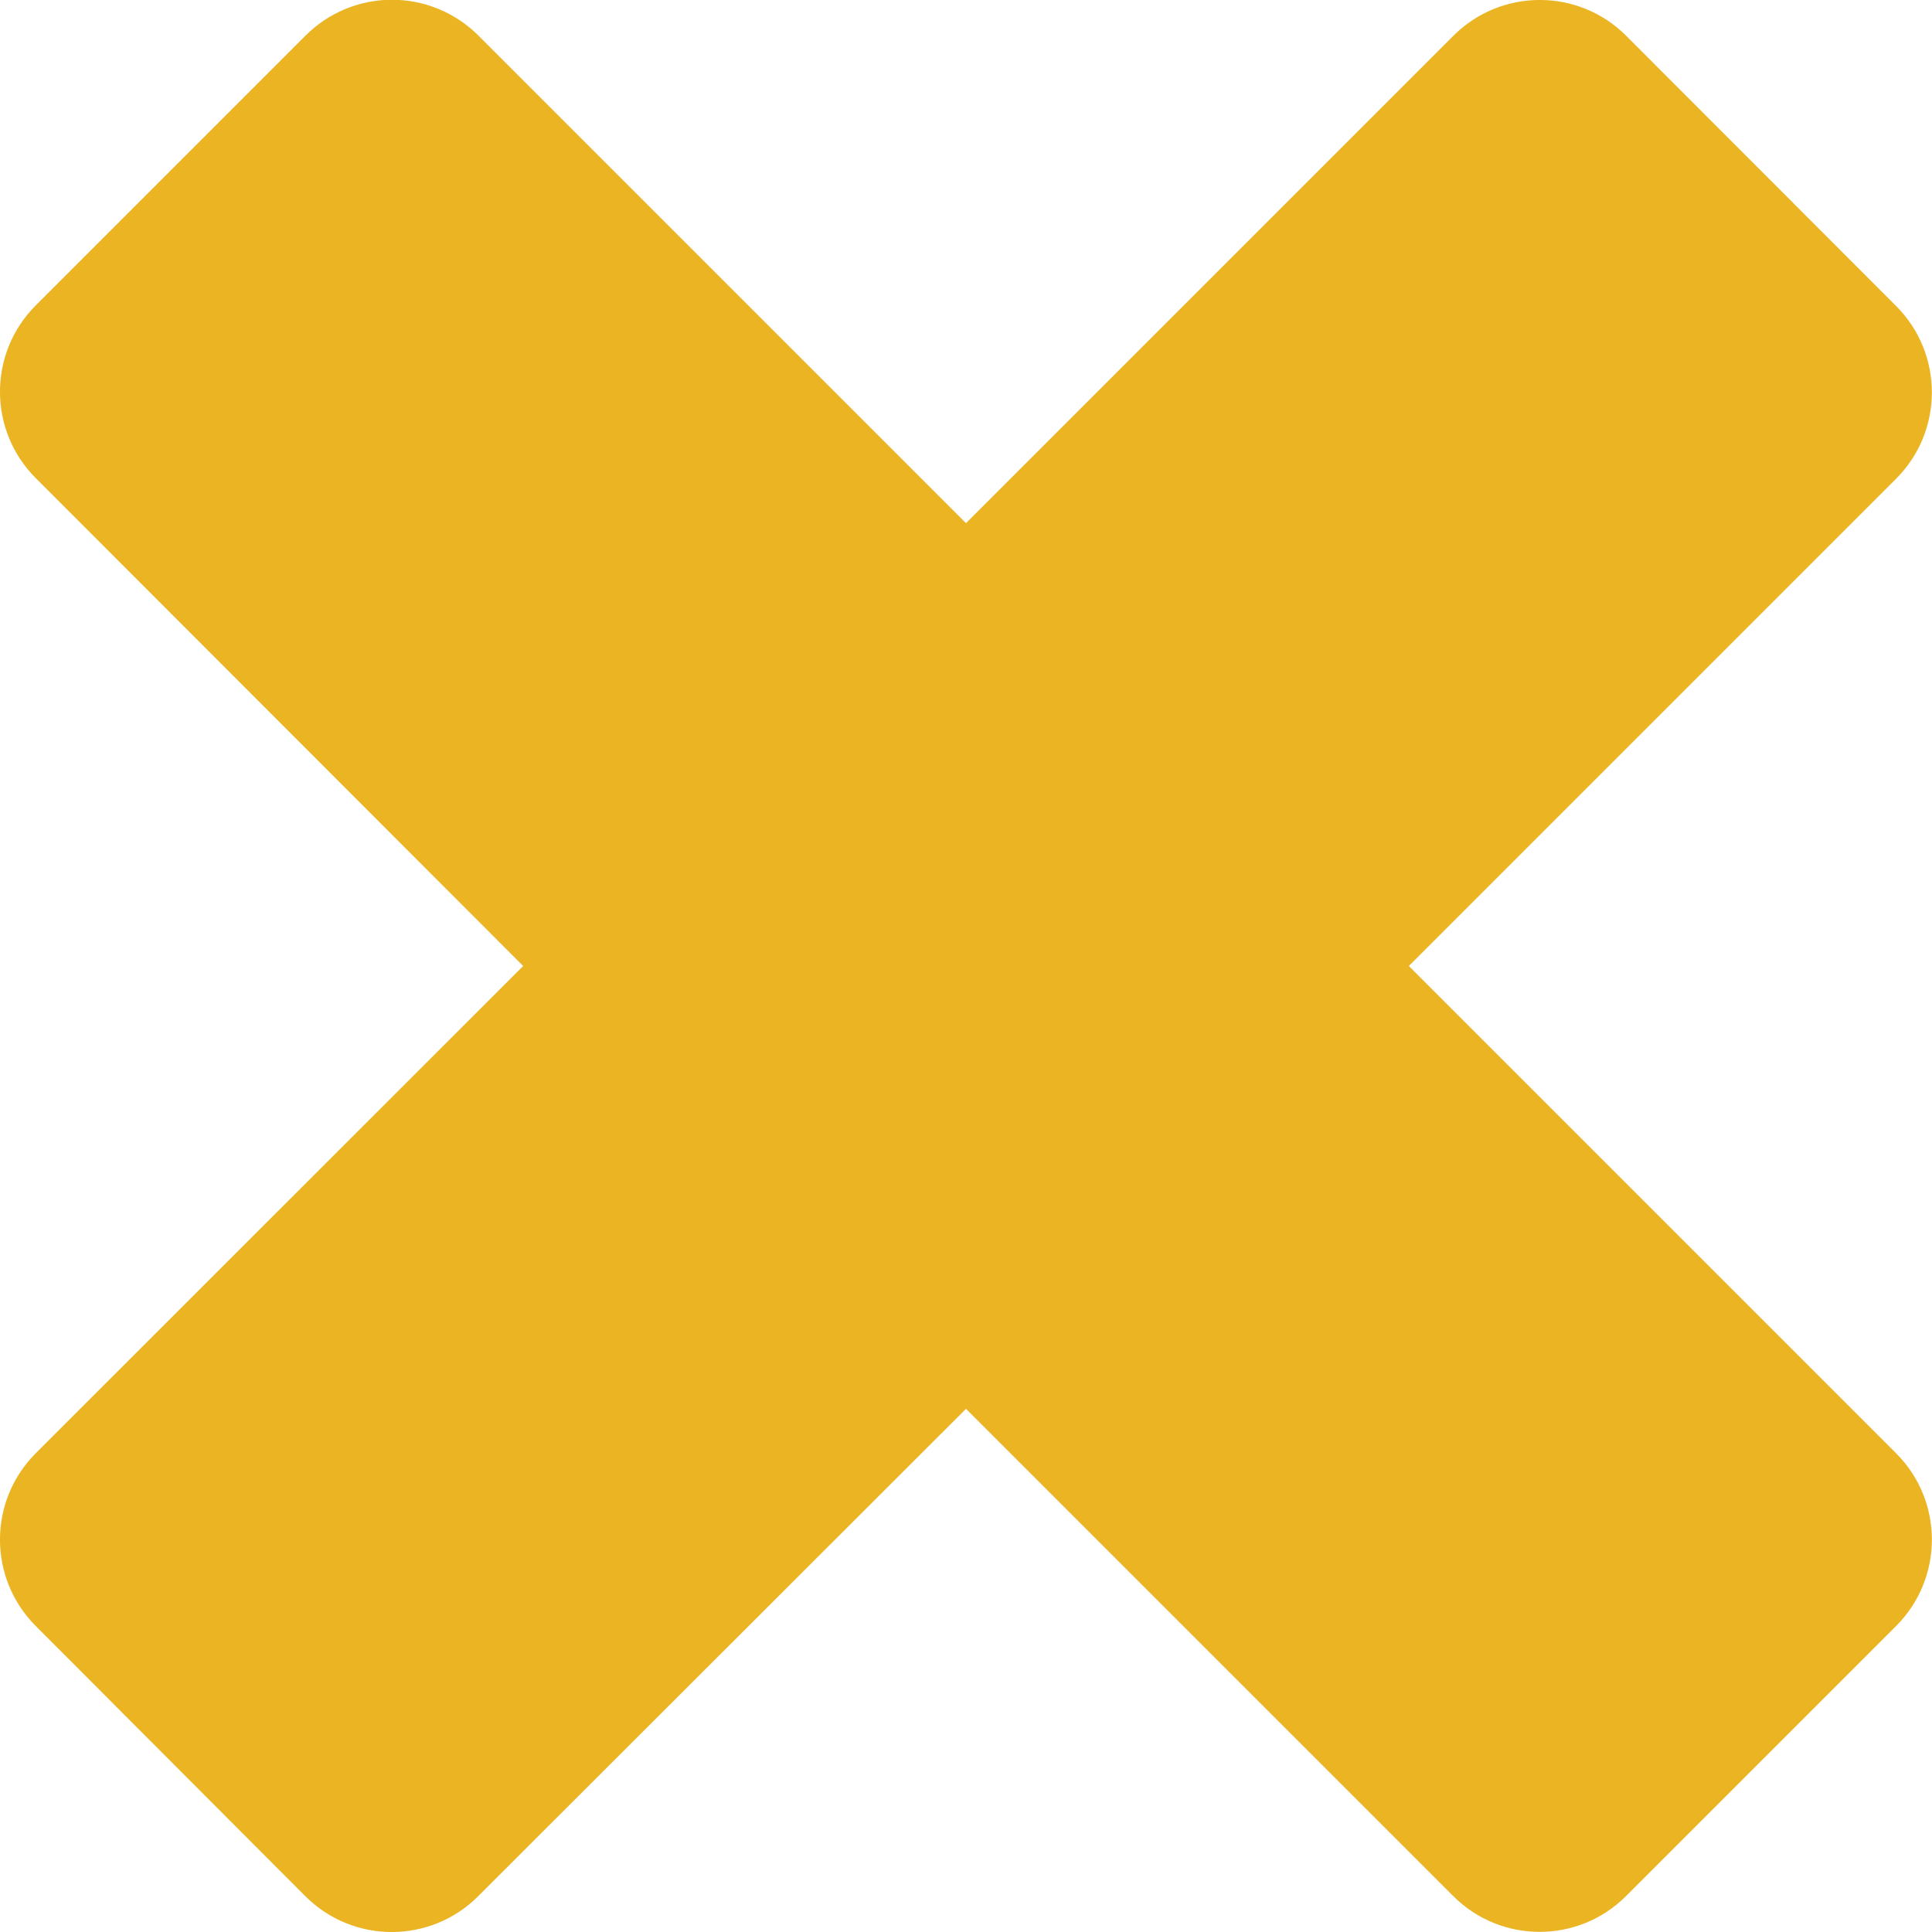
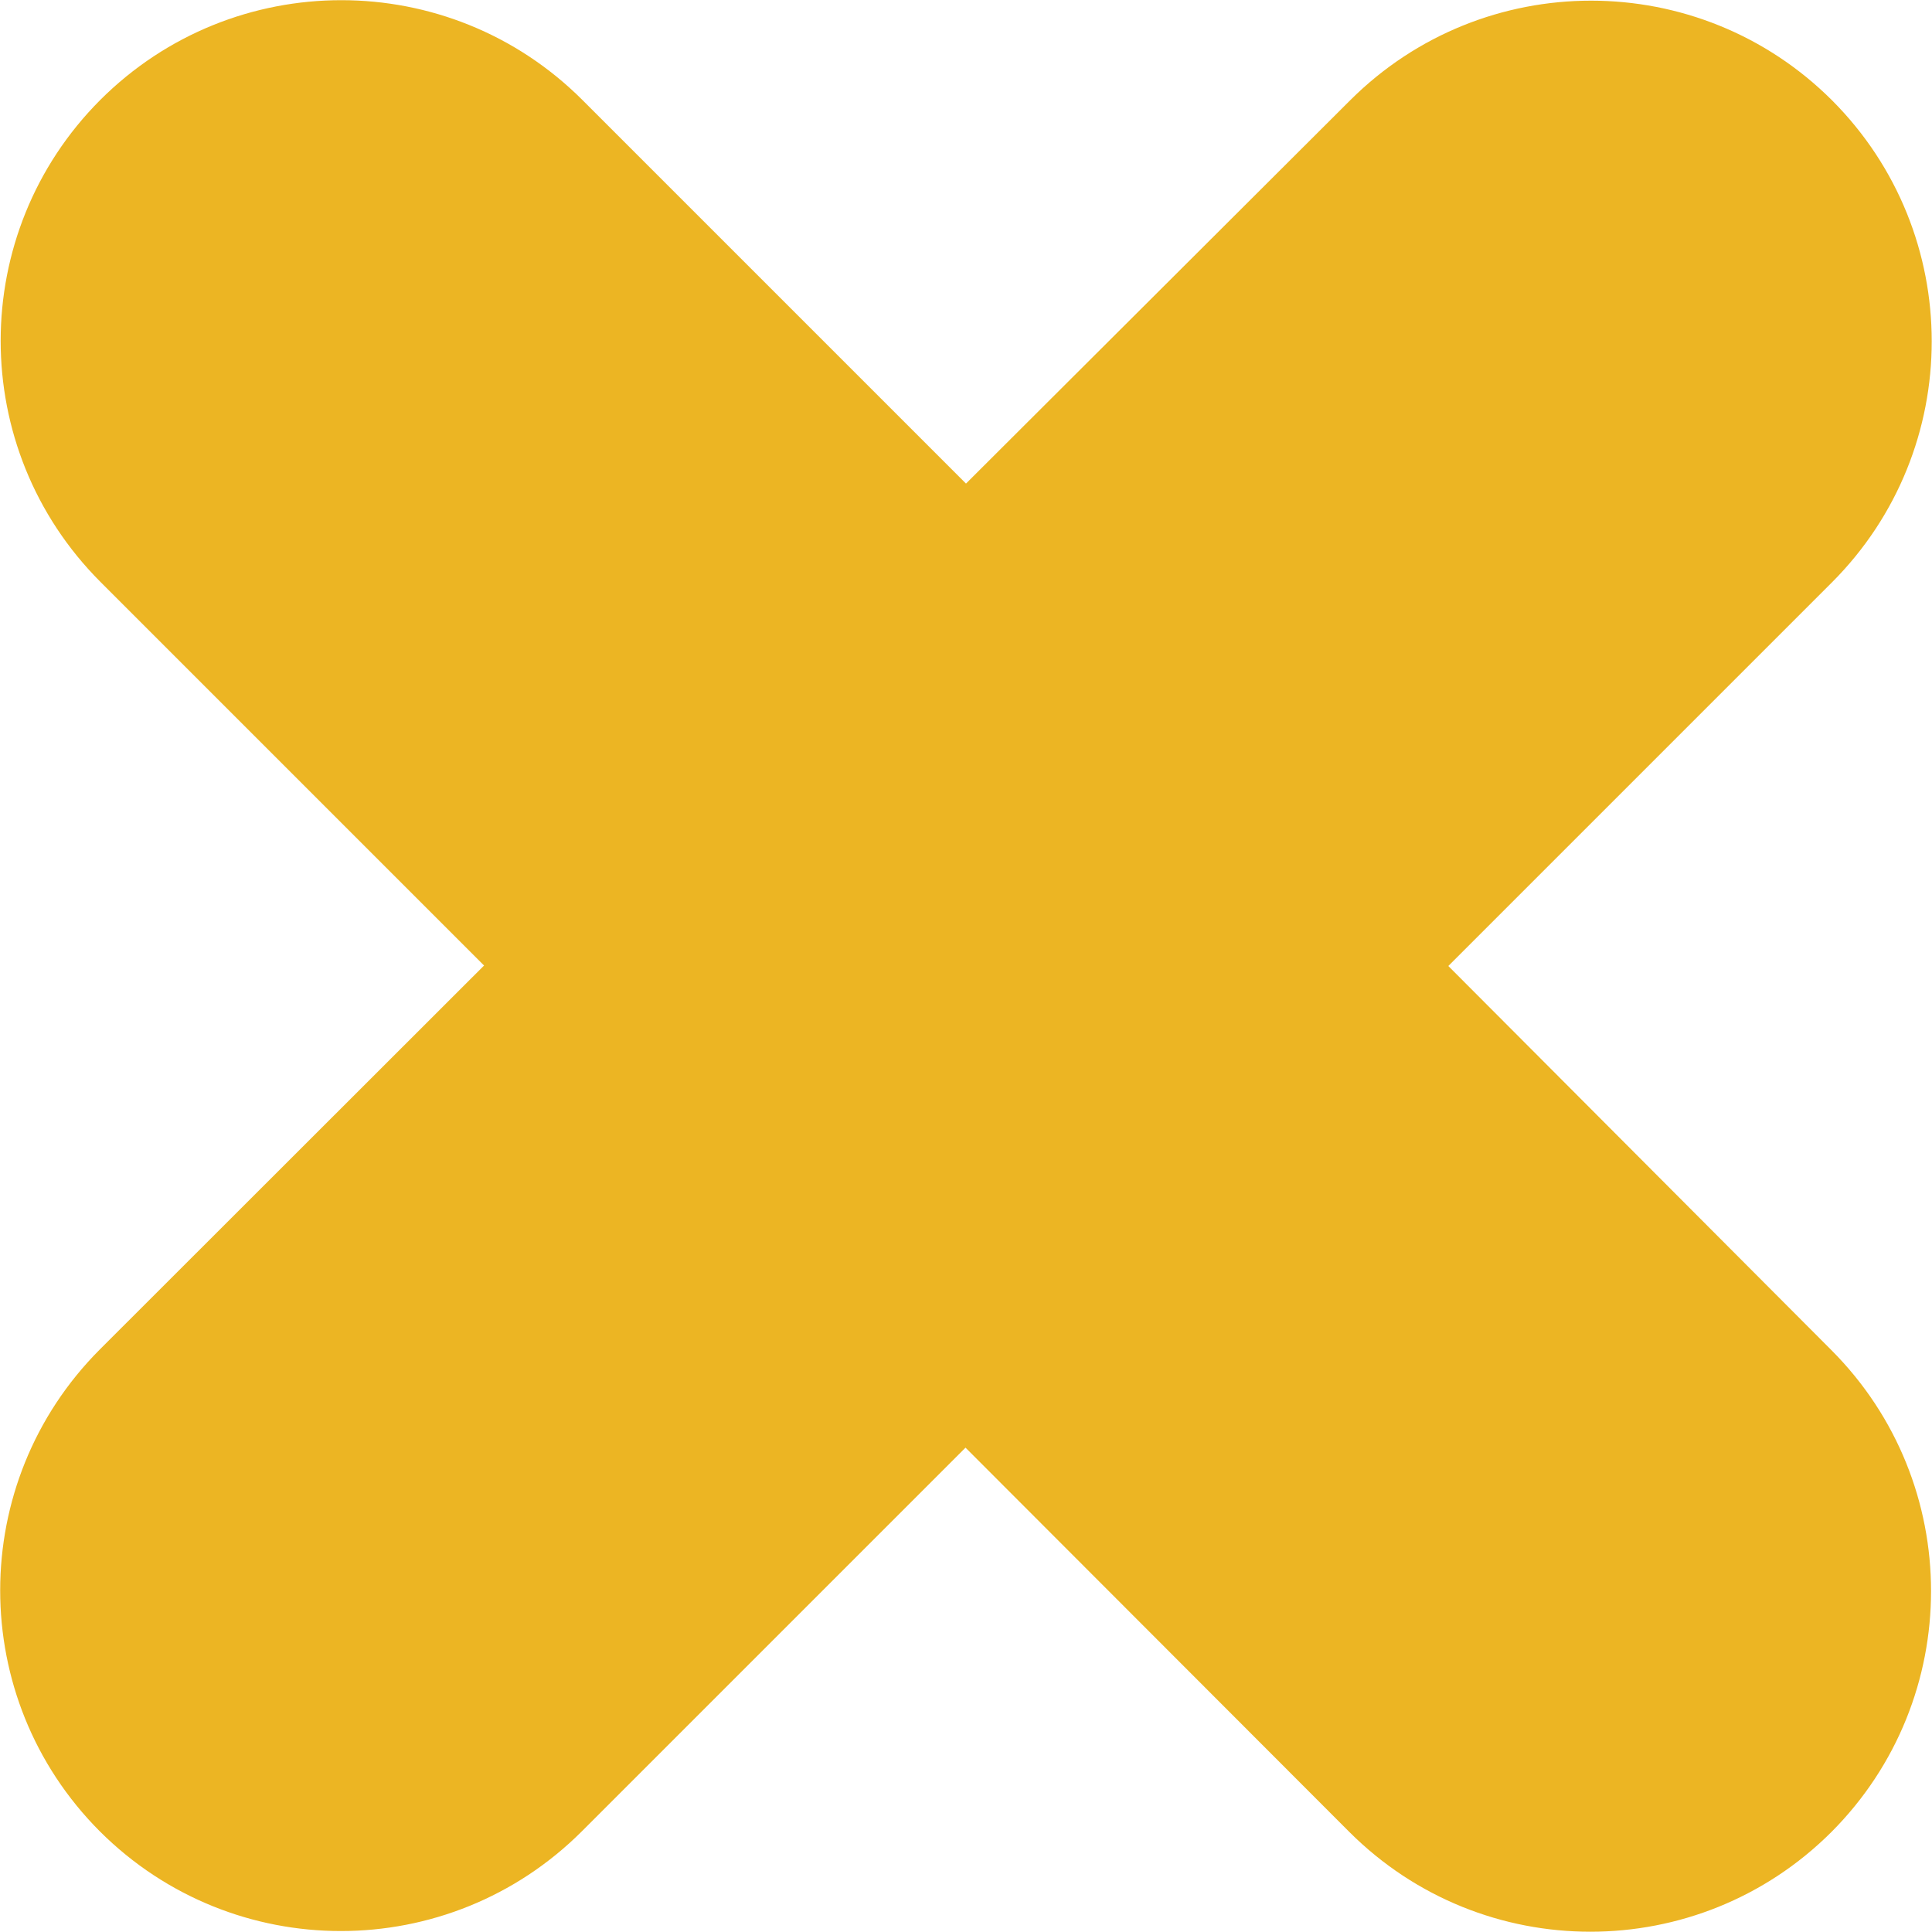
- <svg xmlns="http://www.w3.org/2000/svg" viewBox="0 0 126.52 126.52">
+ <svg xmlns="http://www.w3.org/2000/svg" viewBox="0 0 200.44 200.44">
  <defs>
-     <style>.a{fill:#ebb423;}</style>
+     <style>.a{fill:#ecb523;}</style>
  </defs>
-   <path class="a" d="M92.26,63.26l31.91-31.91a8,8,0,0,0,0-11.31L106.49,2.34a8,8,0,0,0-11.31,0L63.26,34.26,31.34,2.34A8,8,0,0,0,20,2.34L2.34,20a8,8,0,0,0,0,11.31L34.26,63.26,2.34,95.17a8,8,0,0,0,0,11.31L20,124.18a8,8,0,0,0,11.31,0L63.26,92.26l31.91,31.91a8,8,0,0,0,11.31,0l17.69-17.69a8,8,0,0,0,0-11.31Z" />
+   <path class="a" d="M150.26,100.22l39.81-39.81a35.39,35.39,0,0,0,0-50h0a35.39,35.39,0,0,0-50,0L100.22,50.17,60.41,10.36a35.39,35.39,0,0,0-50,0h0a35.39,35.39,0,0,0,0,50l39.81,39.81L10.36,140a35.39,35.39,0,0,0,0,50h0a35.39,35.39,0,0,0,50,0l39.81-39.81L140,190.07a35.39,35.39,0,0,0,50,0h0a35.39,35.39,0,0,0,0-50Z" />
</svg>
